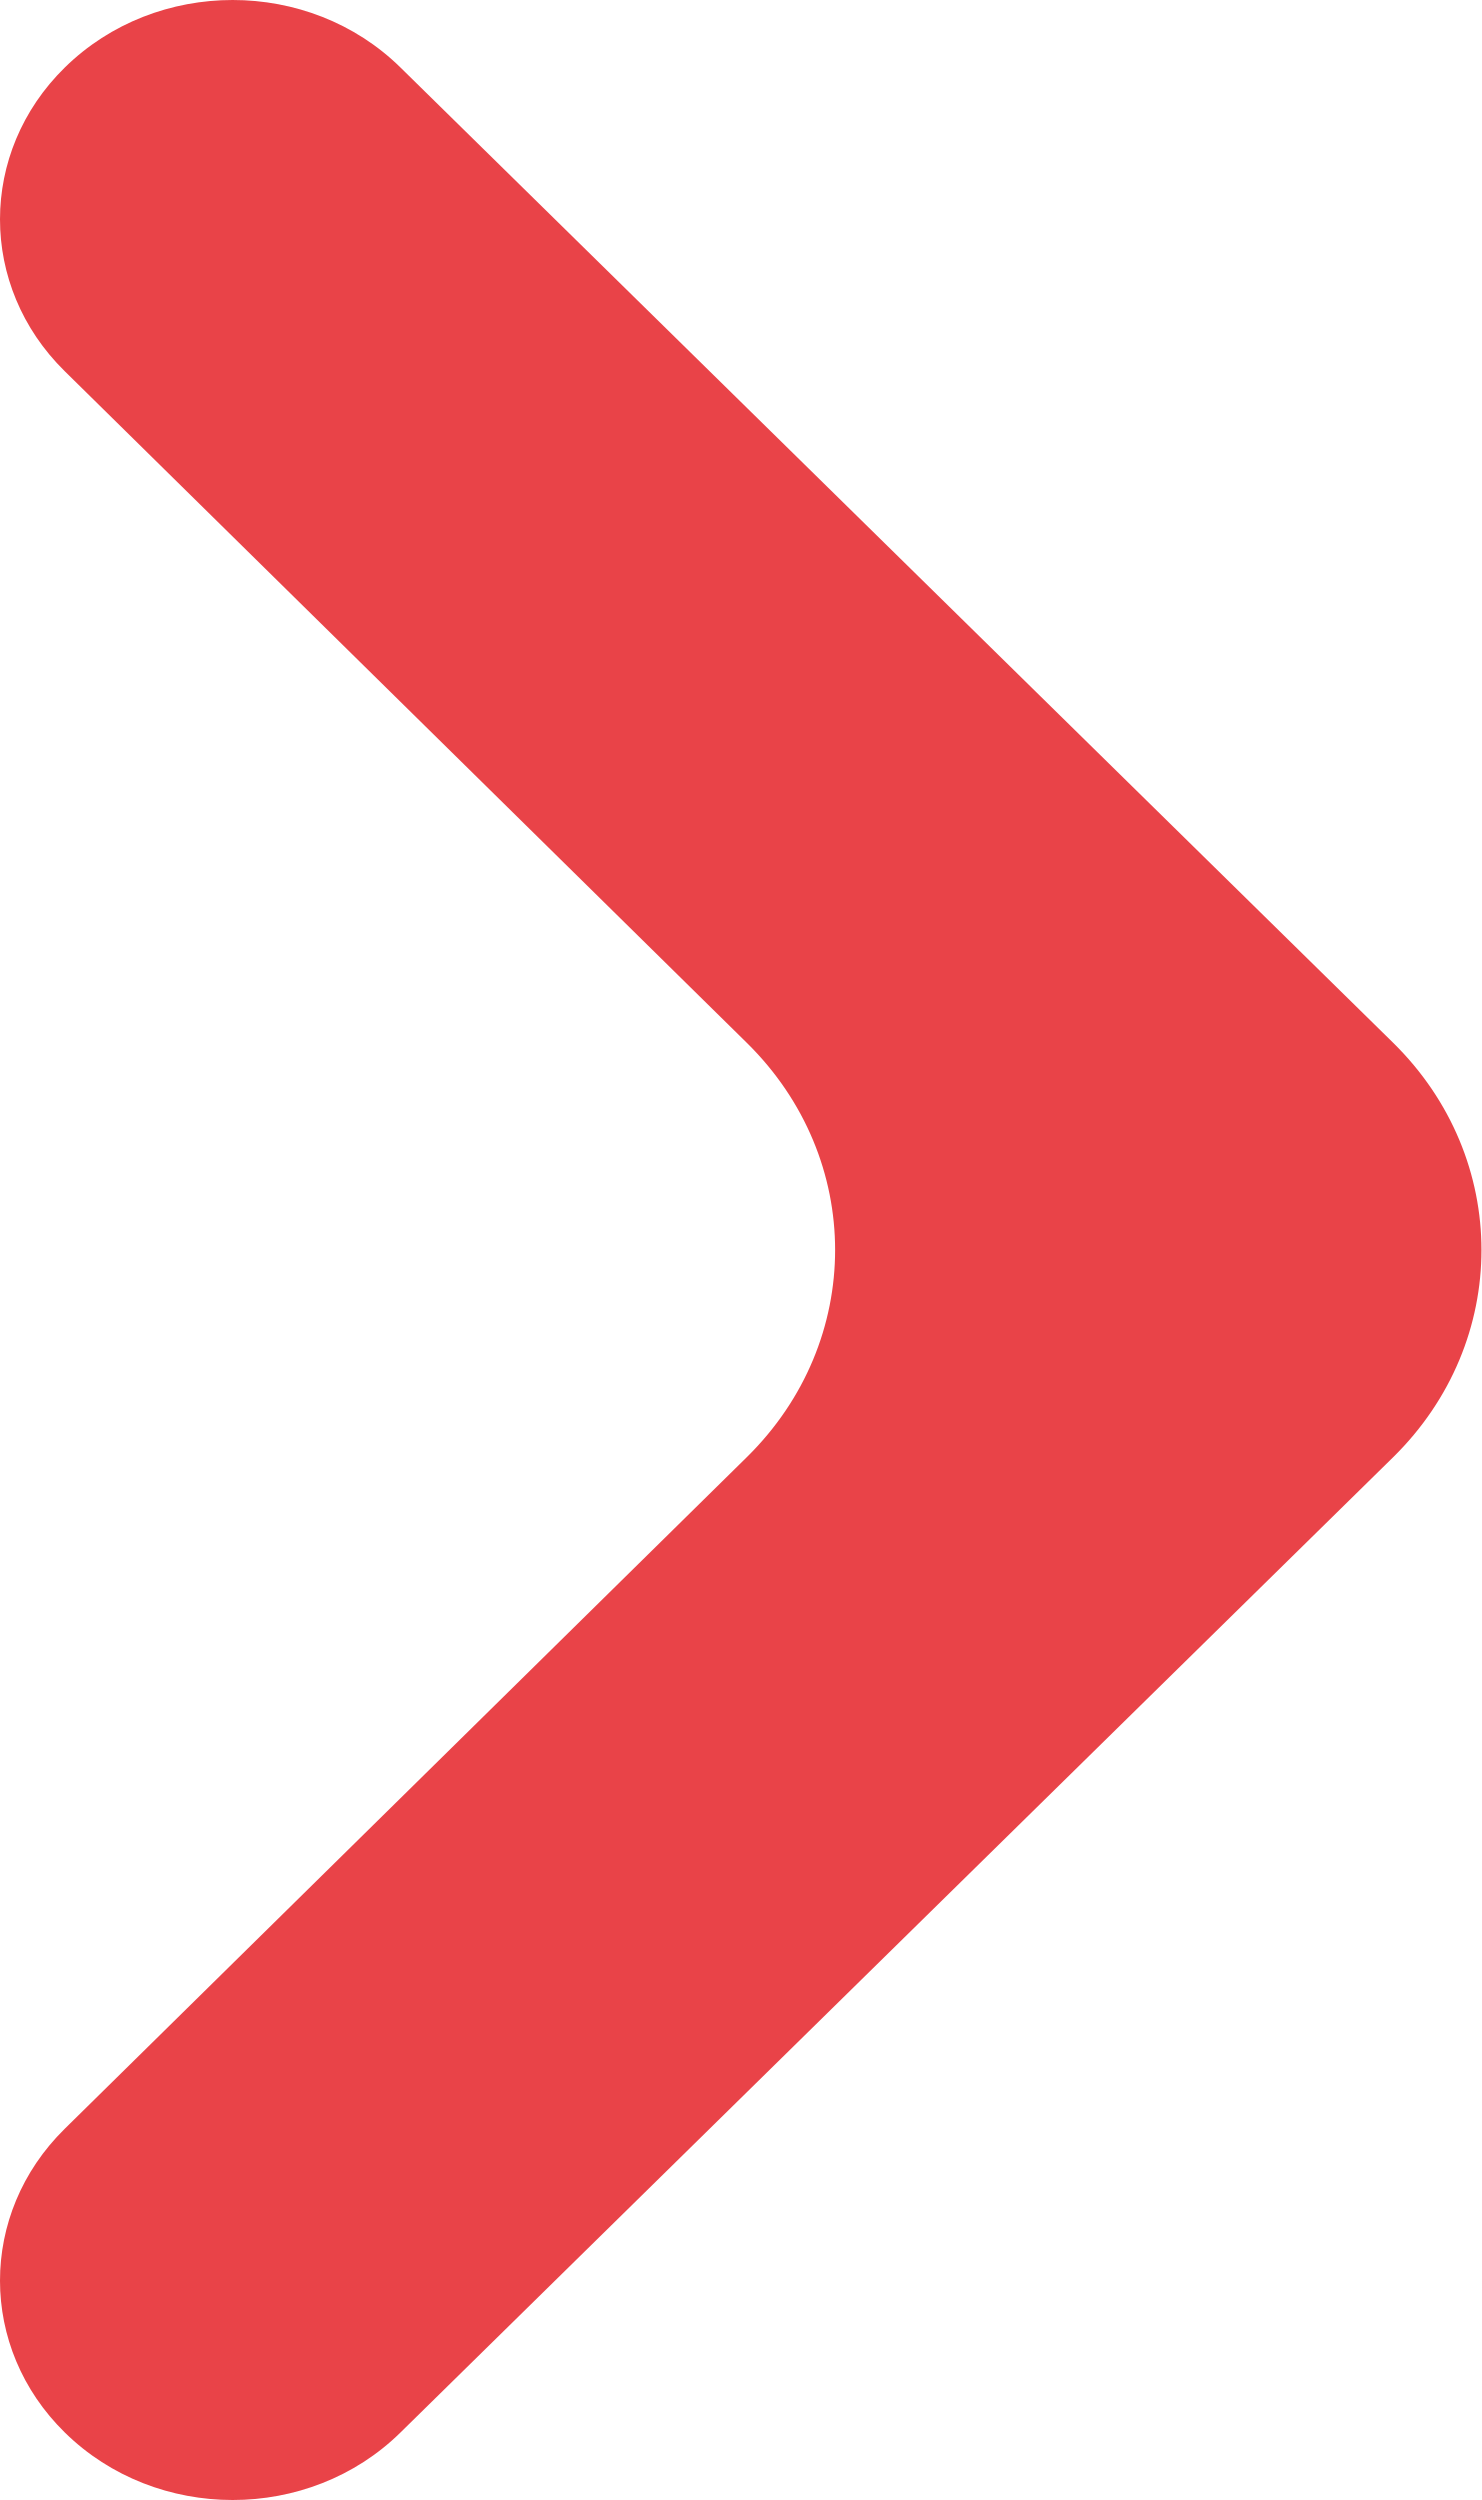
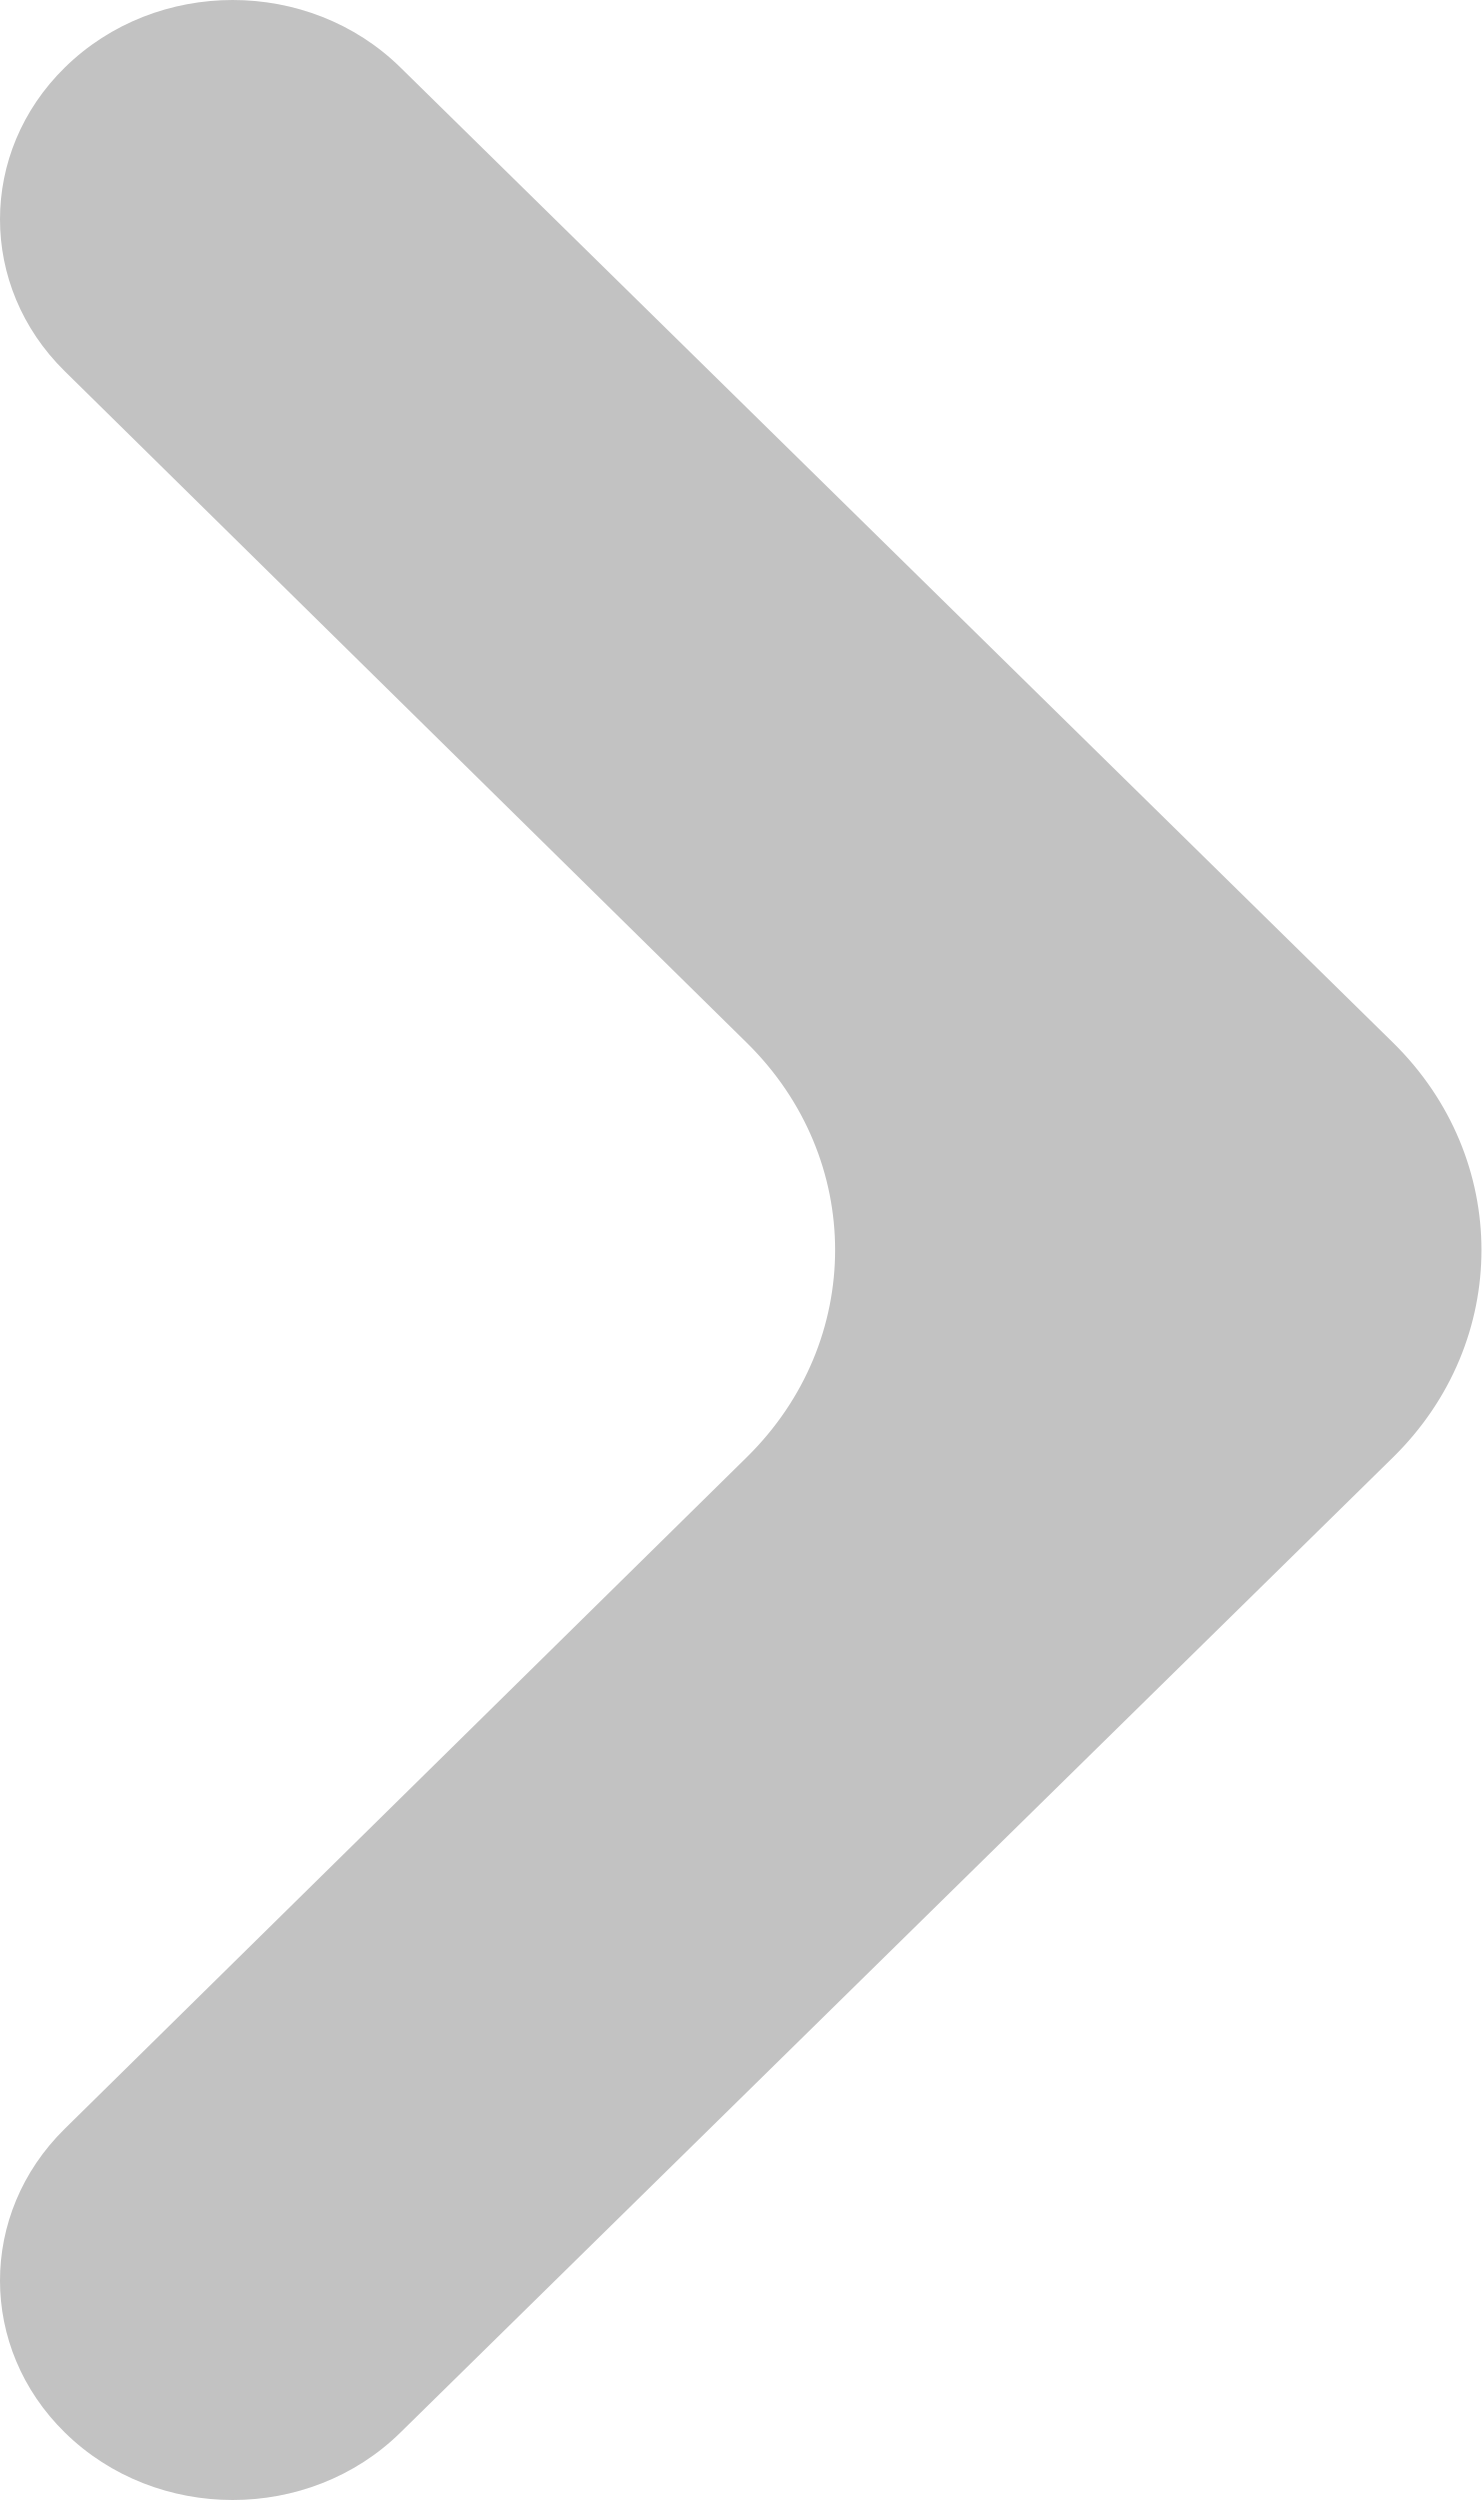
- <svg xmlns="http://www.w3.org/2000/svg" width="16" height="27" viewBox="0 0 16 27" fill="none">
-   <path d="M0.698 22.992C-0.233 23.909 -0.233 25.355 0.7 26.271C1.689 27.243 3.337 27.243 4.325 26.271L15.045 15.739C16.318 14.488 16.318 12.512 15.045 11.261L4.325 0.729C3.337 -0.243 1.689 -0.243 0.7 0.729C-0.233 1.645 -0.233 3.091 0.698 4.008L8.066 11.263C9.337 12.514 9.337 14.486 8.066 15.737L0.698 22.992Z" fill="#E94348" />
+ <svg xmlns="http://www.w3.org/2000/svg" width="16px" height="27px" viewBox="0 0 16 27" version="1.1" xml:space="preserve" style="fill-rule:evenodd;clip-rule:evenodd;stroke-linejoin:round;stroke-miterlimit:2;">
+   <path d="M0.698,22.992C-0.233,23.909 -0.233,25.355 0.7,26.271C1.689,27.243 3.337,27.243 4.325,26.271L15.045,15.739C16.318,14.488 16.318,12.512 15.045,11.261L4.325,0.729C3.337,-0.243 1.689,-0.243 0.7,0.729C-0.233,1.645 -0.233,3.091 0.698,4.008L8.066,11.263C9.337,12.514 9.337,14.486 8.066,15.737L0.698,22.992Z" style="fill-opacity:0.24;fill-rule:nonzero;" />
</svg>
